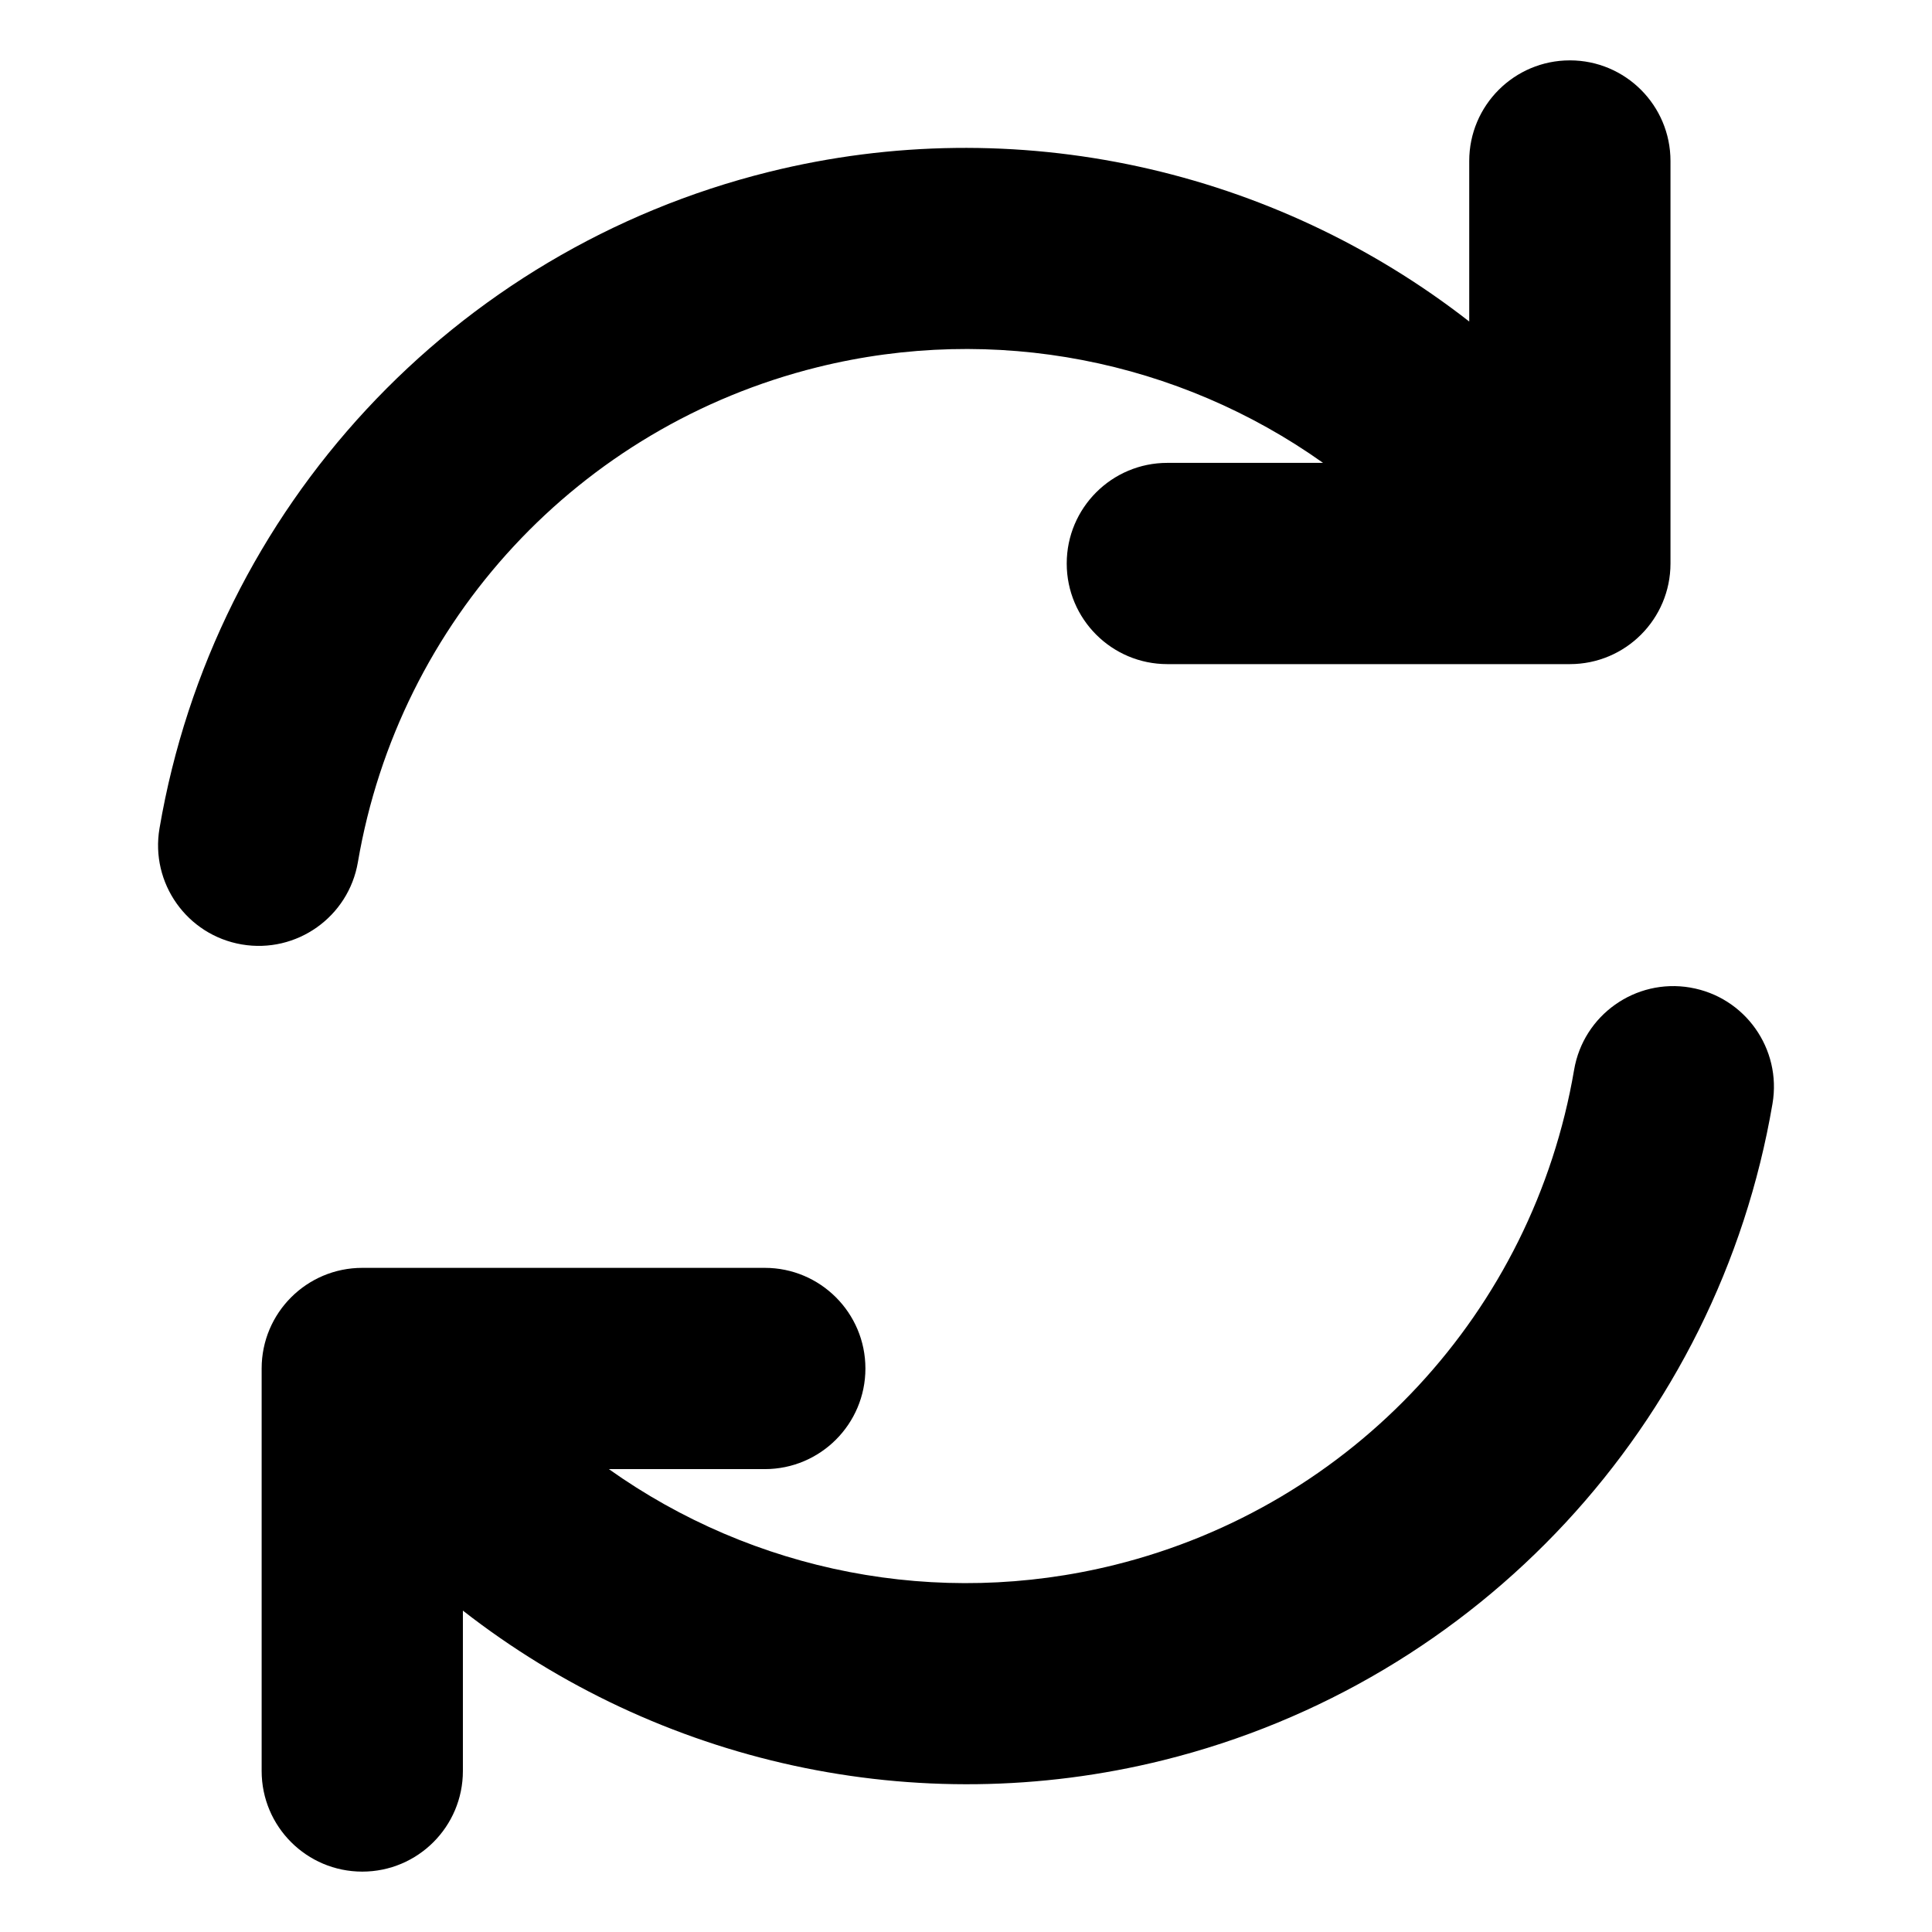
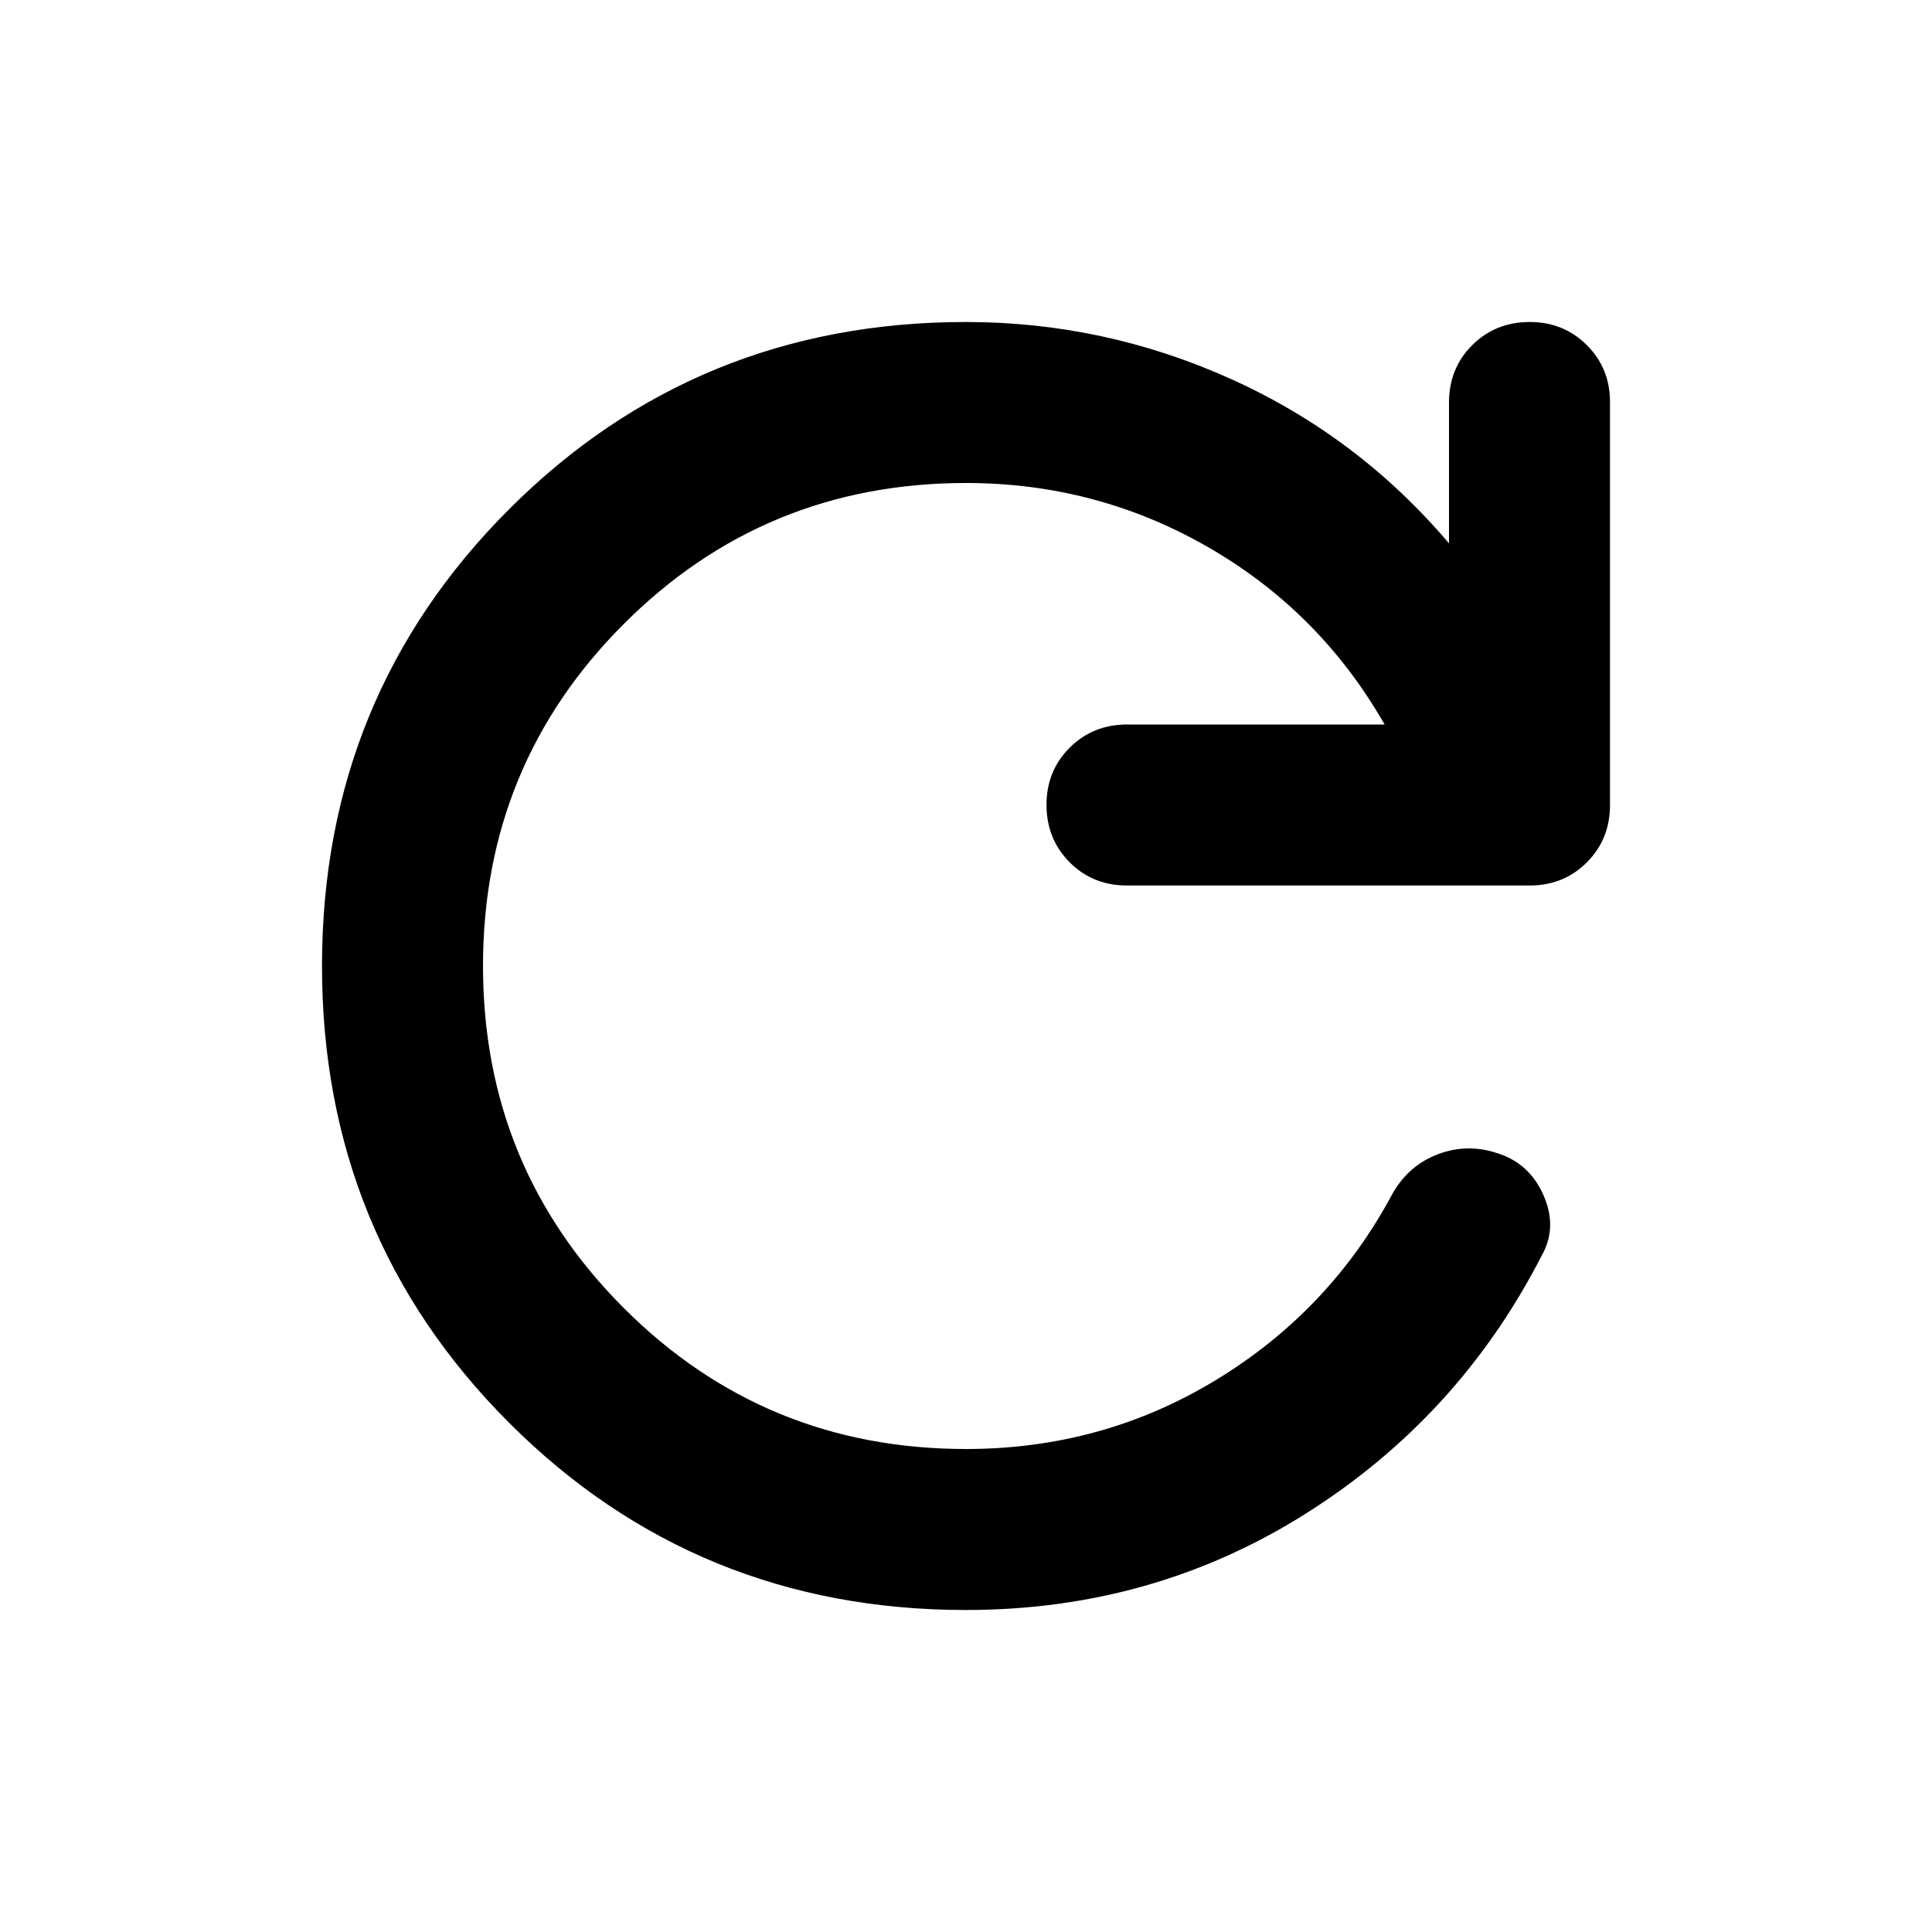
- <svg xmlns="http://www.w3.org/2000/svg" version="1.1" viewBox="0 0 512 512">
-   <path d="m416.03 16a26.667 26.667 0 0 0-26.668 26.666v42.541c-51.763-40.382-120.06-55.932-185.63-39.643-83.524 20.749-146.98 89.113-161.46 173.95a26.667 26.667 0 0 0 21.799 30.773 26.667 26.667 0 0 0 30.773-21.801c10.94-64.09 58.647-115.48 121.75-131.16 47.051-11.689 95.818-1.797 134.03 25.34h-41.264a26.667 26.667 0 0 0-26.666 26.668 26.667 26.667 0 0 0 26.666 26.666h106.67a26.669 26.669 0 0 0 26.666-26.666v-106.67a26.667 26.667 0 0 0-26.666-26.666zm31.891 245.71a26.667 26.667 0 0 0-30.766 21.809c-10.921 64.102-58.627 115.51-121.73 131.19-47.07 11.693-95.857 1.786-134.07-25.379h41.32a26.667 26.667 0 0 0 26.668-26.668 26.667 26.667 0 0 0-26.668-26.666h-106.67a26.669 26.669 0 0 0-26.666 26.666v106.67a26.667 26.667 0 0 0 26.666 26.666 26.667 26.667 0 0 0 26.666-26.666v-42.502c51.757 40.38 120.05 55.929 185.61 39.641 83.538-20.753 147-89.139 161.45-173.99a26.667 26.667 0 0 0-21.811-30.766z" color="#000000" fill="currentColor" stroke-linecap="round" stroke-linejoin="round" style="-inkscape-stroke:none" />
+ <svg xmlns="http://www.w3.org/2000/svg" width="24" height="24" viewBox="0 0 24 24">
+   <path fill="currentColor" d="M12 20q-3.35 0-5.675-2.325T4 12t2.325-5.675T12 4q1.725 0 3.3.712T18 6.75V5q0-.425.288-.712T19 4t.713.288T20 5v5q0 .425-.288.713T19 11h-5q-.425 0-.712-.288T13 10t.288-.712T14 9h3.2q-.8-1.4-2.187-2.2T12 6Q9.5 6 7.75 7.75T6 12t1.75 4.25T12 18q1.7 0 3.113-.862t2.187-2.313q.2-.35.563-.487t.737-.013q.4.125.575.525t-.025.75q-1.025 2-2.925 3.2T12 20" />
</svg>
